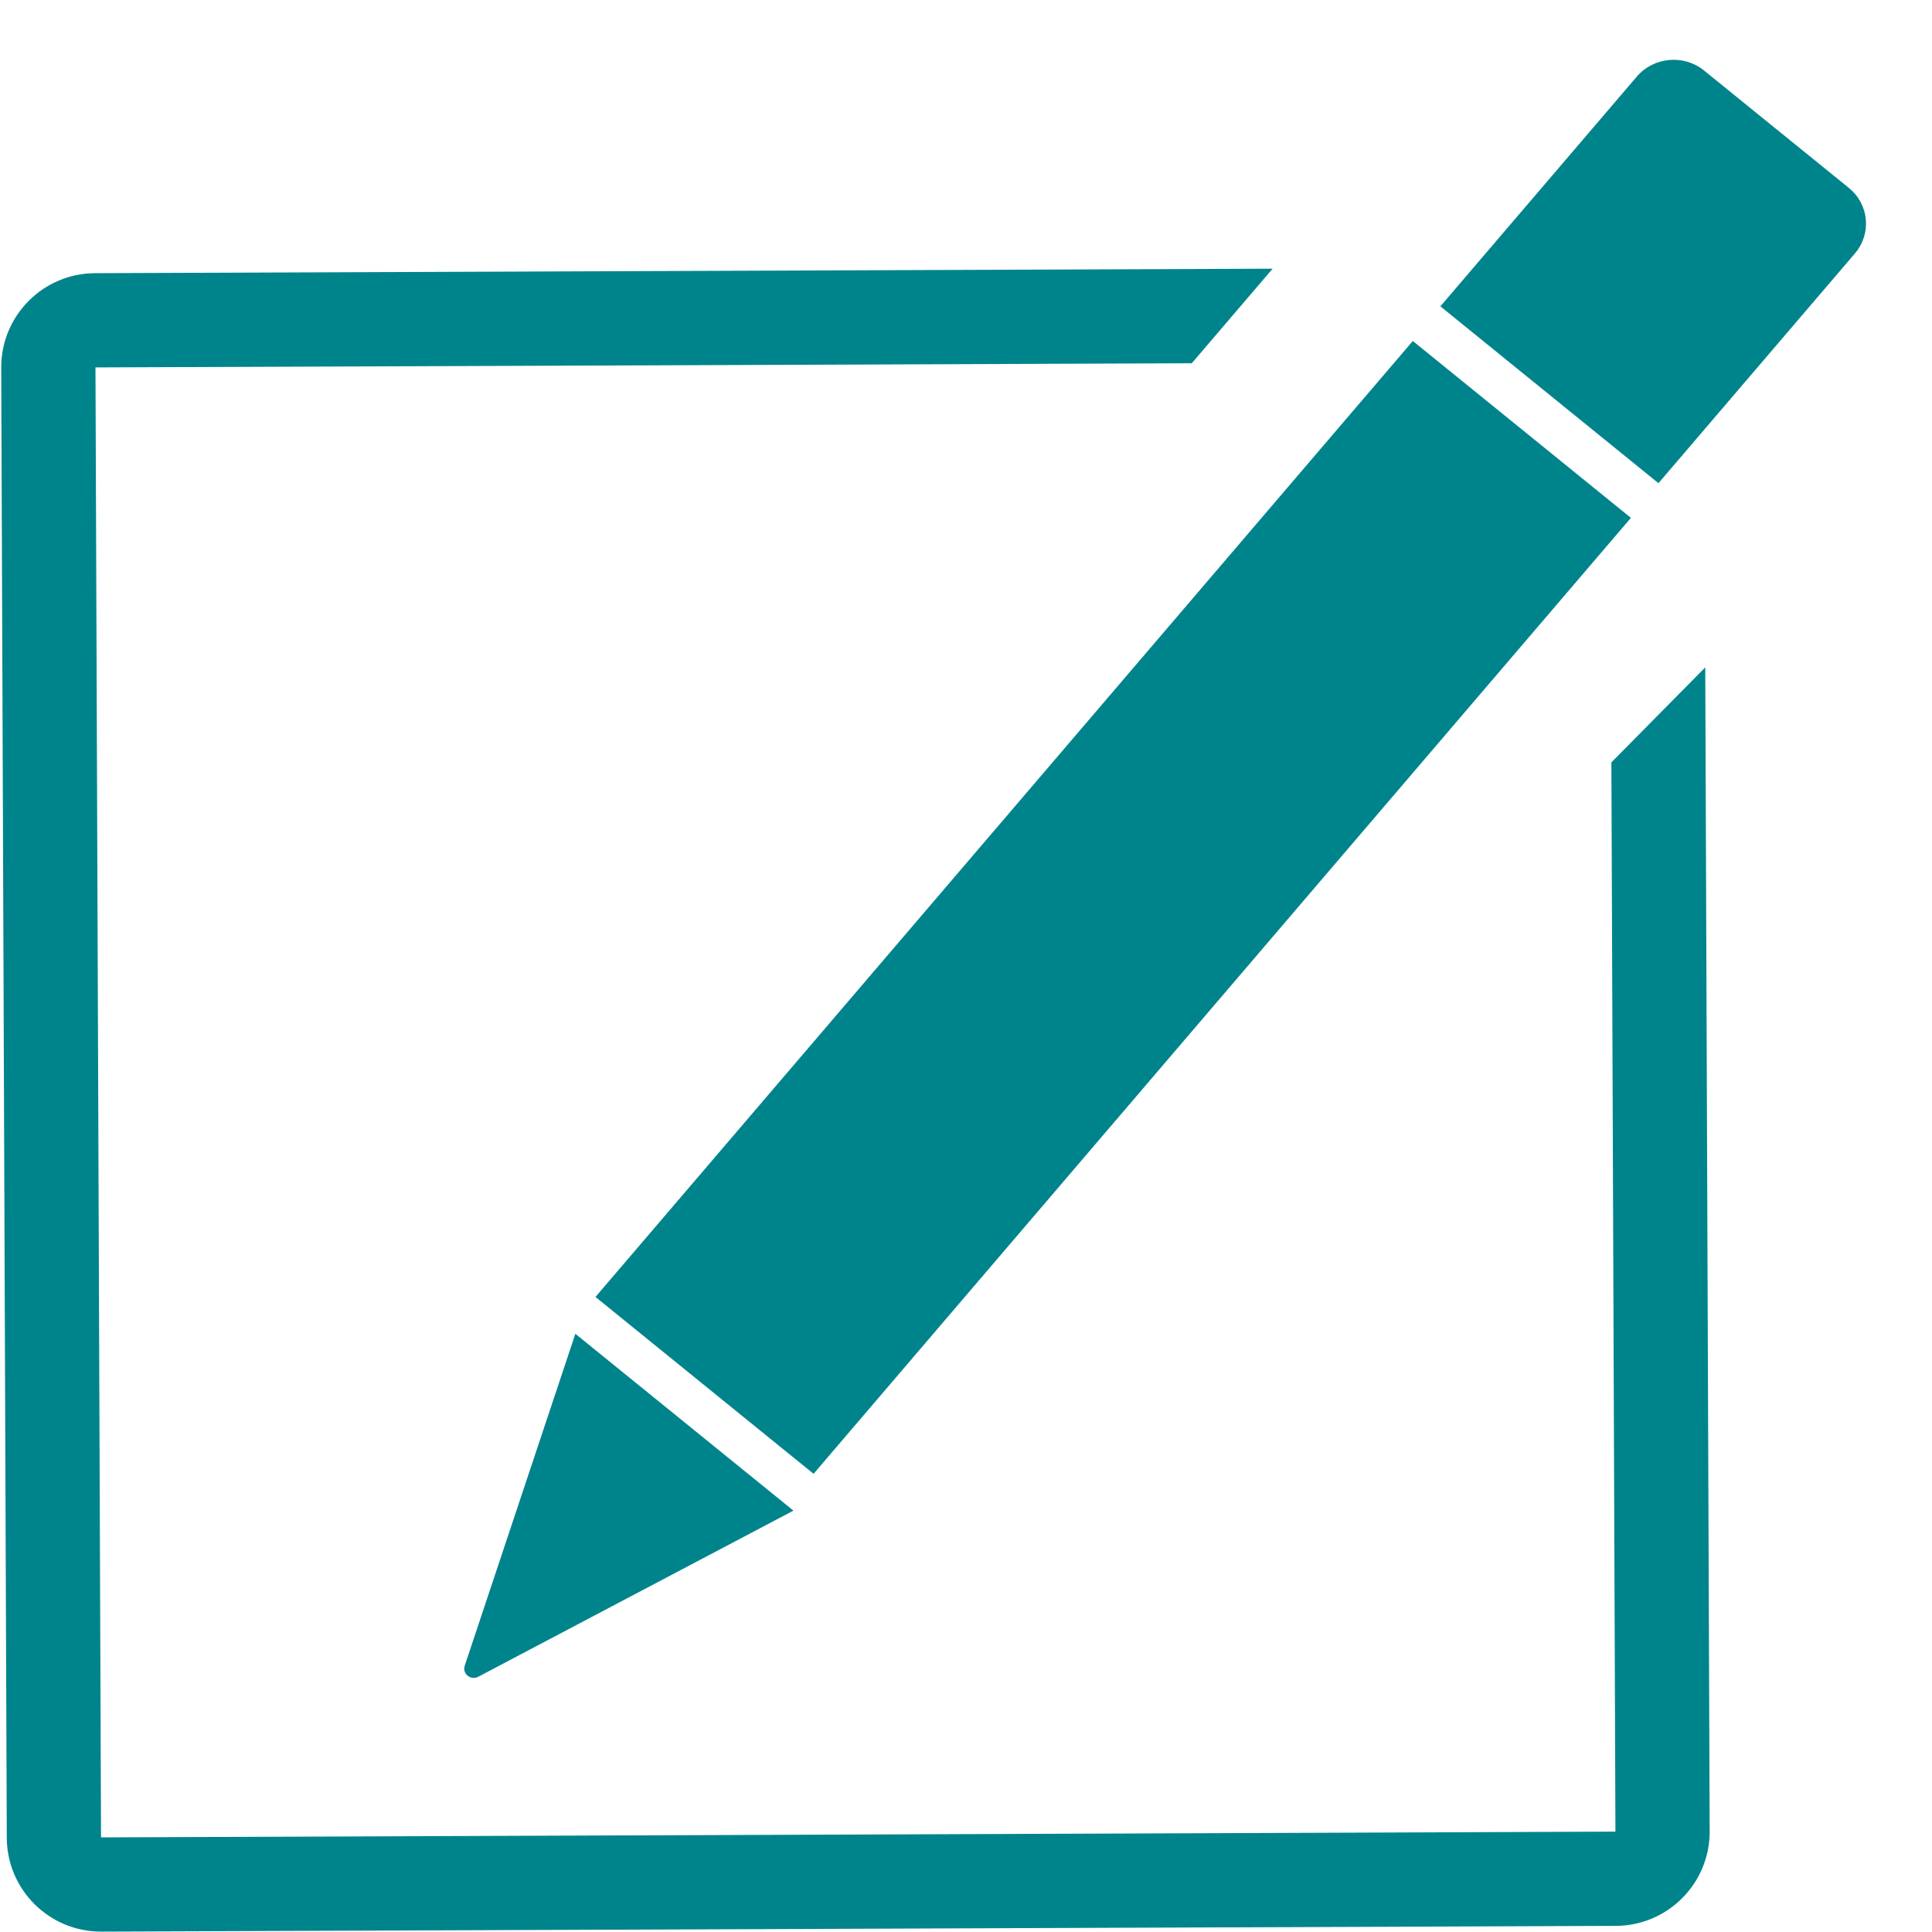
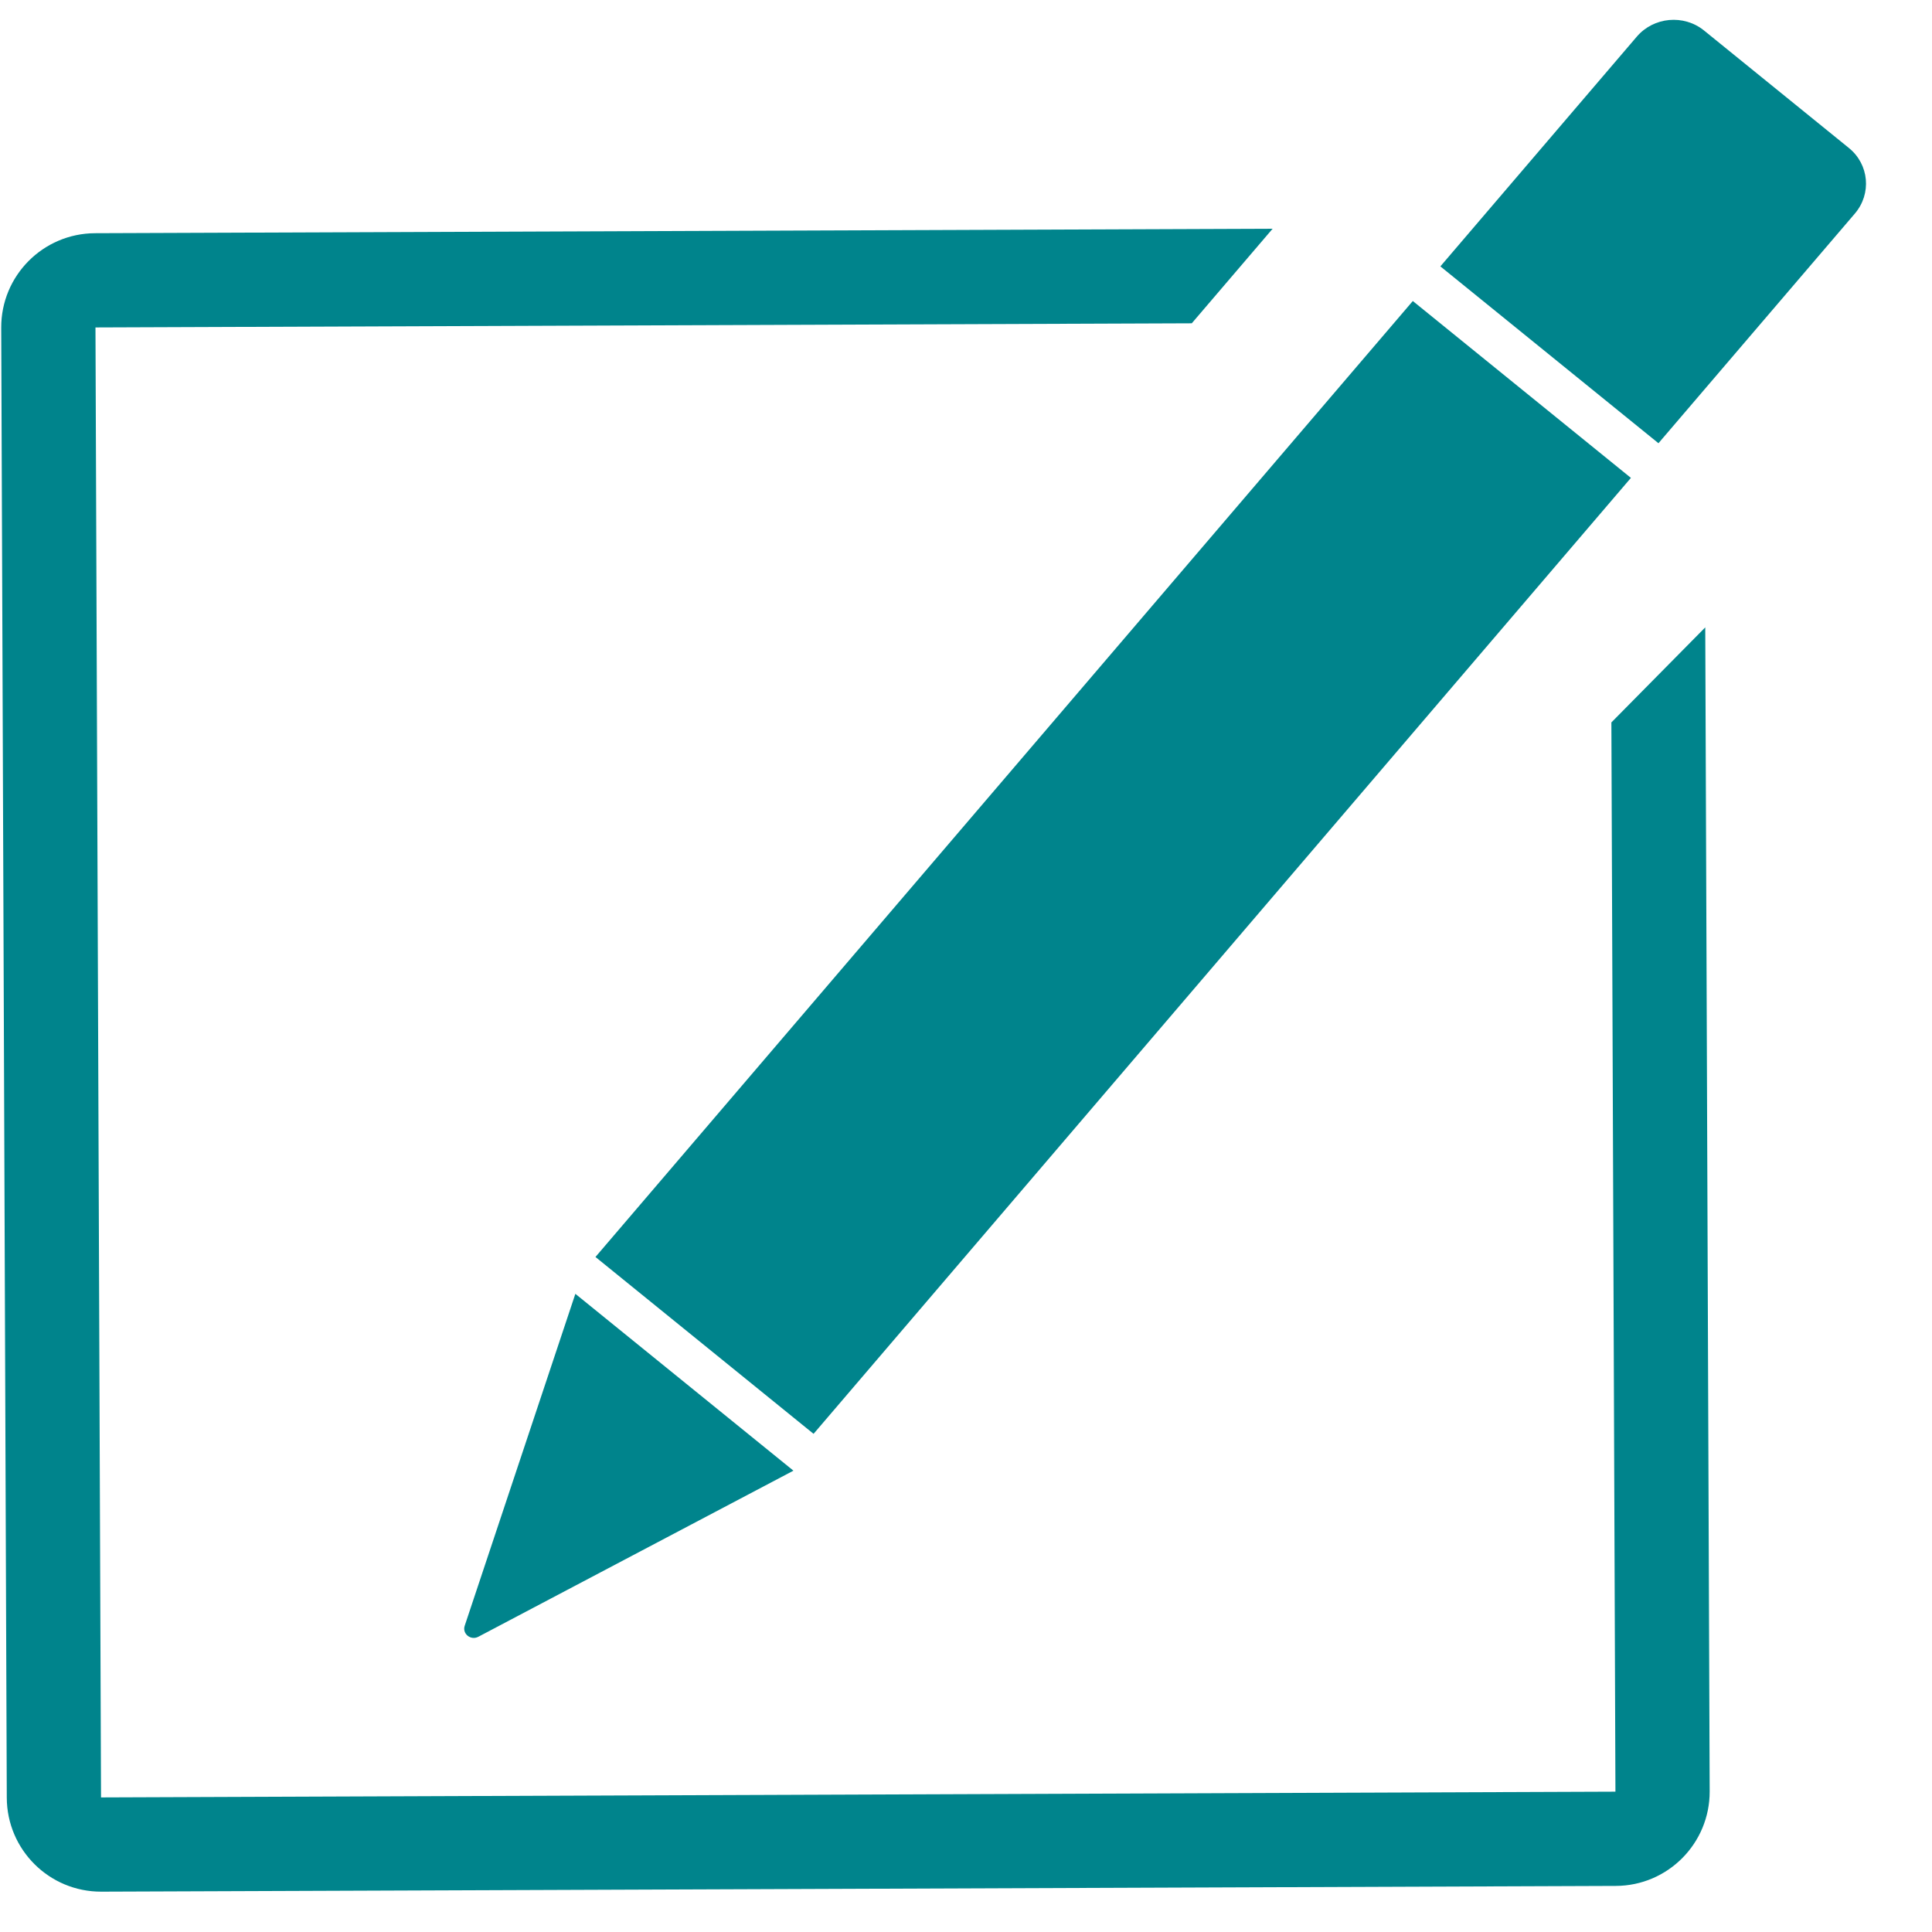
<svg xmlns="http://www.w3.org/2000/svg" width="41" height="41" viewBox="0 0 41 41" fill="none">
-   <rect width="5.959" height="26.691" transform="matrix(0.776721 0.629845 -0.649853 0.76006 29.9819 7.23657)" fill="#00848C" />
-   <path d="M34.735 1.626C35.094 1.206 35.733 1.148 36.162 1.496L39.237 3.989C39.666 4.337 39.722 4.959 39.364 5.379L35.195 10.254L30.567 6.501L34.735 1.626Z" fill="#00848C" />
-   <path d="M16.838 32.058L12.21 28.305L9.862 35.349C9.805 35.519 9.989 35.668 10.15 35.583L16.838 32.058Z" fill="#00848C" />
-   <path fill-rule="evenodd" clip-rule="evenodd" d="M27.007 5.702L2.018 5.797C0.913 5.801 0.021 6.7 0.026 7.805L0.144 39C0.148 40.104 1.047 40.996 2.151 40.992L34.29 40.87C35.394 40.866 36.286 39.967 36.282 38.863L36.188 14.163L34.196 16.179L34.282 38.87L2.144 38.992L2.026 7.797L25.291 7.709L27.007 5.702Z" fill="#00848C" />
+   <rect width="5.959" height="26.691" transform="matrix(0.776721 0.629845 -0.649853 0.76006 29.9819 6.38818)" fill="#00848C" />
+   <path d="M34.735 0.778C35.094 0.358 35.733 0.3 36.162 0.647L39.237 3.141C39.666 3.489 39.722 4.111 39.364 4.531L35.195 9.406L30.567 5.653L34.735 0.778Z" fill="#00848C" />
+   <path d="M16.838 31.21L12.21 27.457L9.862 34.501C9.805 34.67 9.989 34.819 10.15 34.735L16.838 31.21Z" fill="#00848C" />
+   <path fill-rule="evenodd" clip-rule="evenodd" d="M27.007 4.854L2.018 4.949C0.913 4.953 0.021 5.852 0.026 6.956L0.144 38.151C0.148 39.256 1.047 40.148 2.151 40.144L34.29 40.022C35.394 40.018 36.286 39.119 36.282 38.014L36.188 13.314L34.196 15.331L34.282 38.022L2.144 38.144L2.026 6.949L25.291 6.861L27.007 4.854Z" fill="#00848C" />
</svg>
